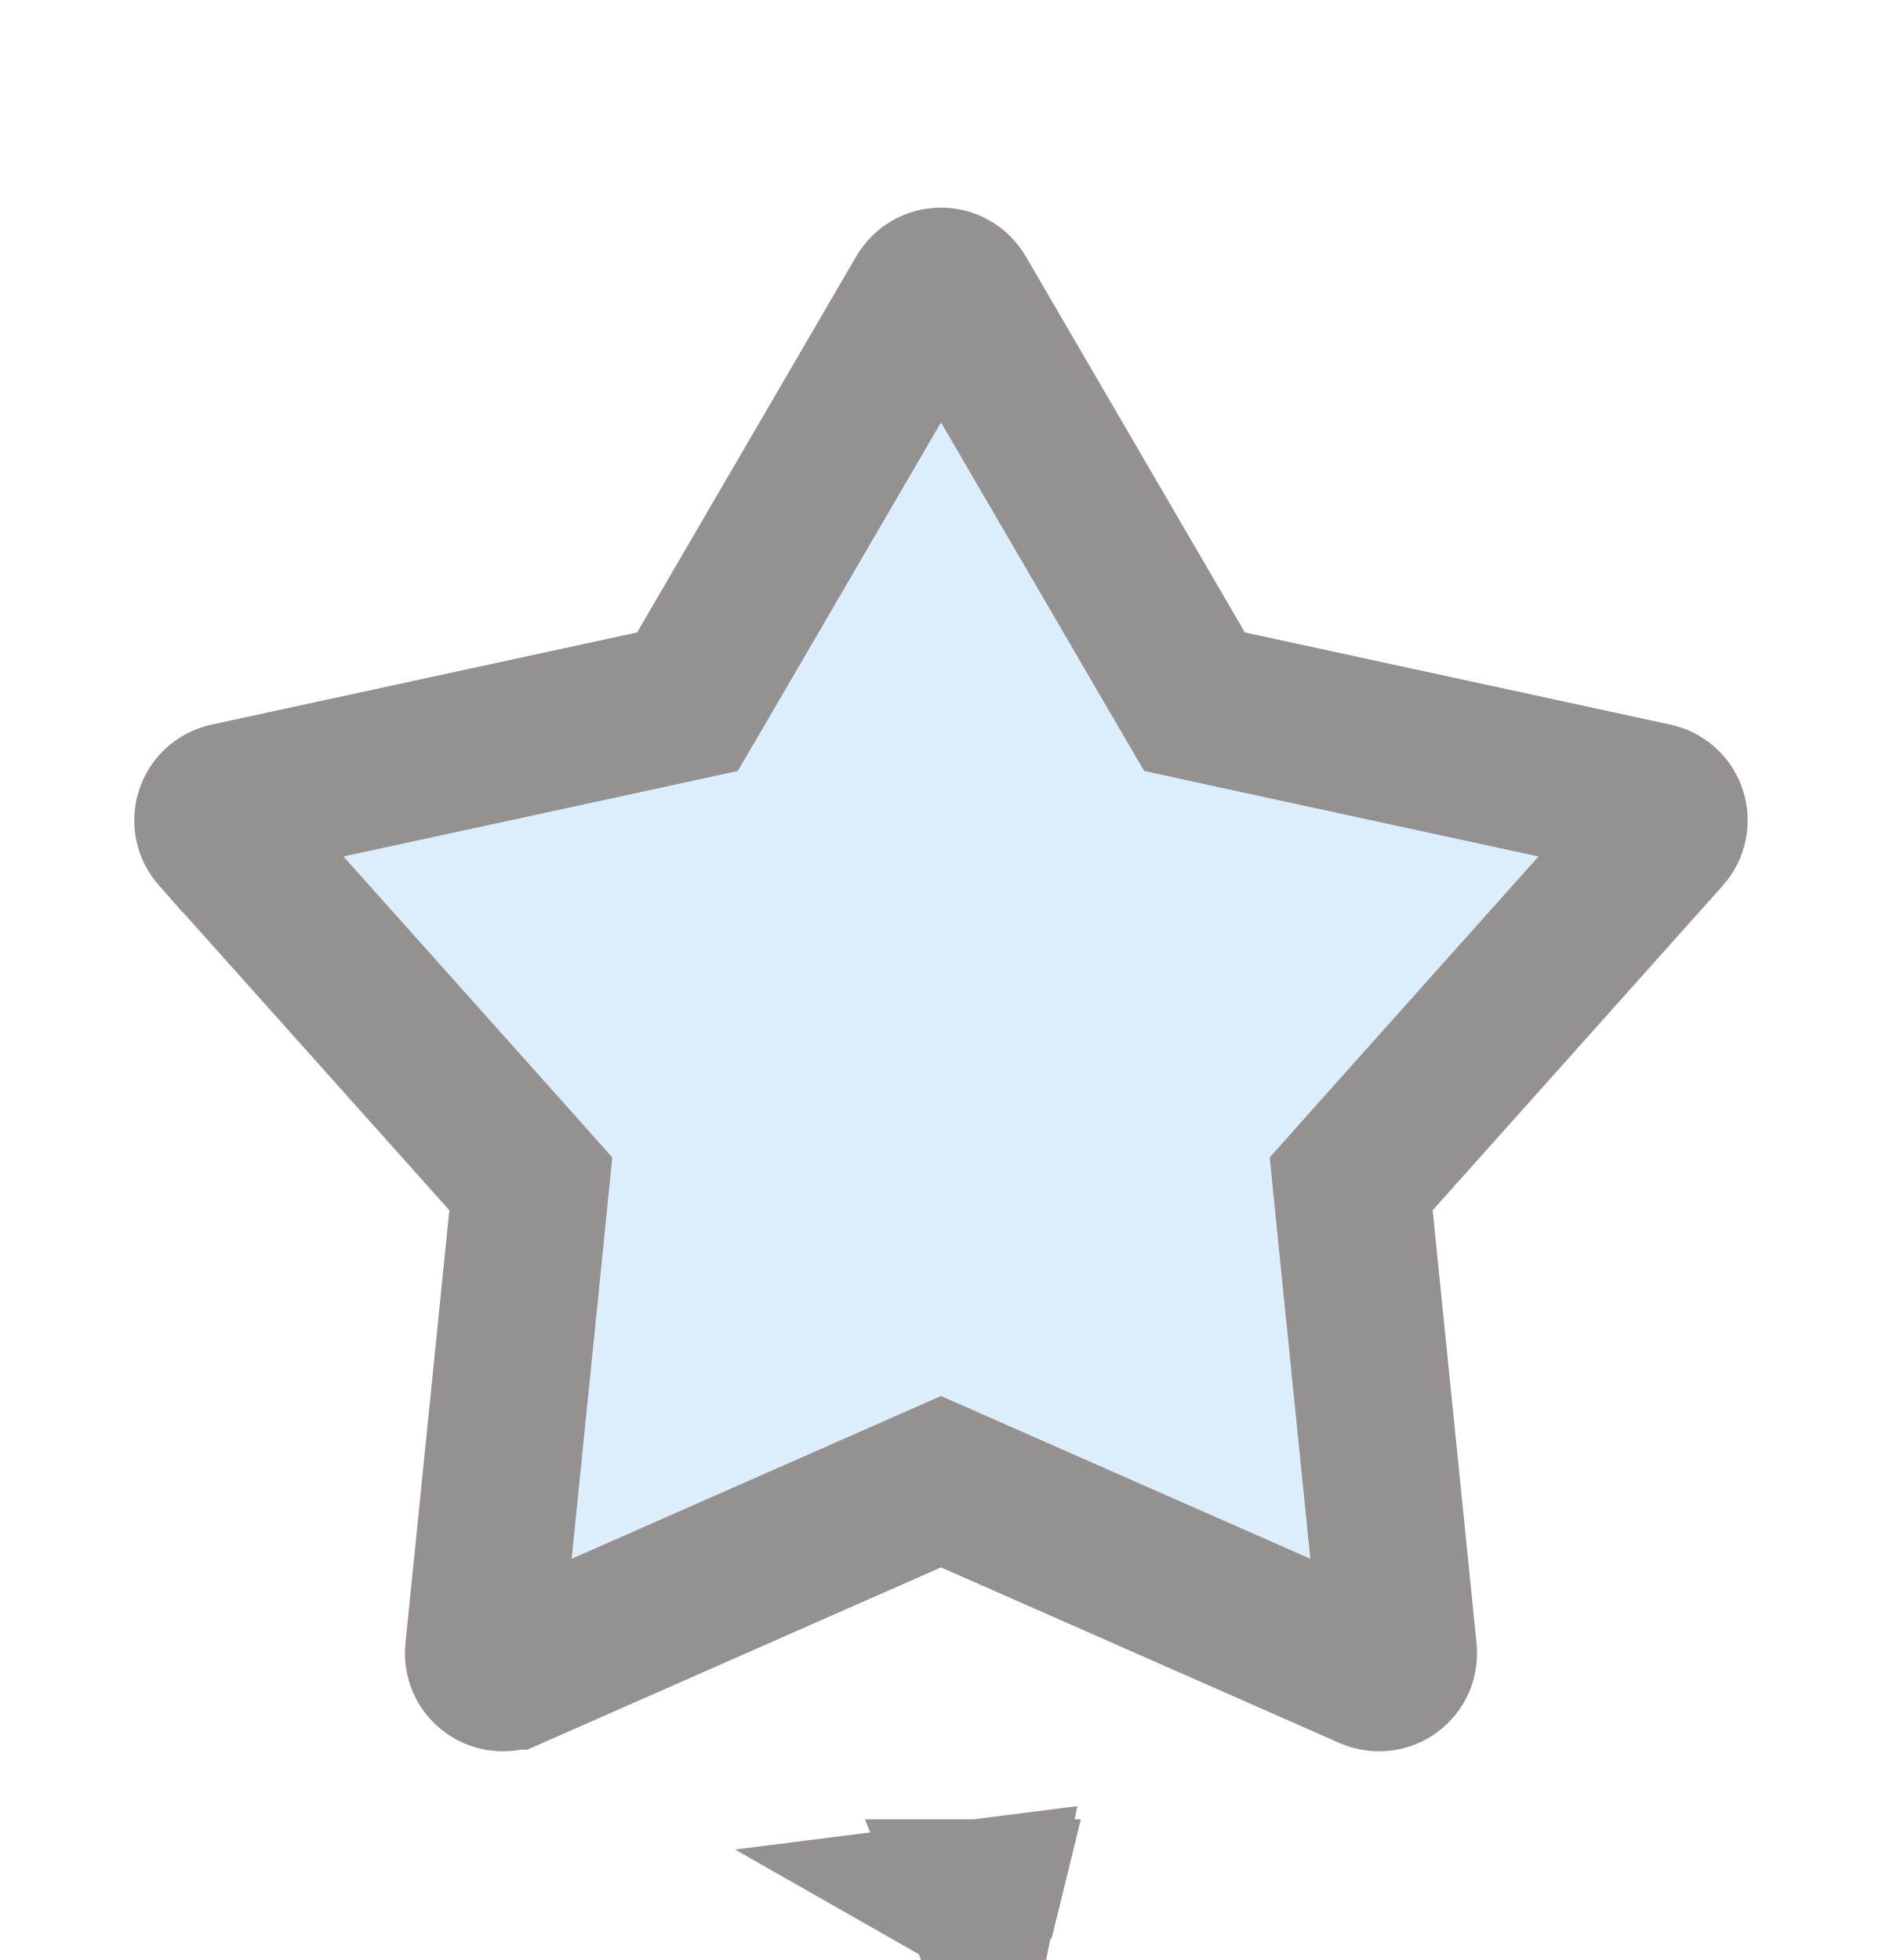
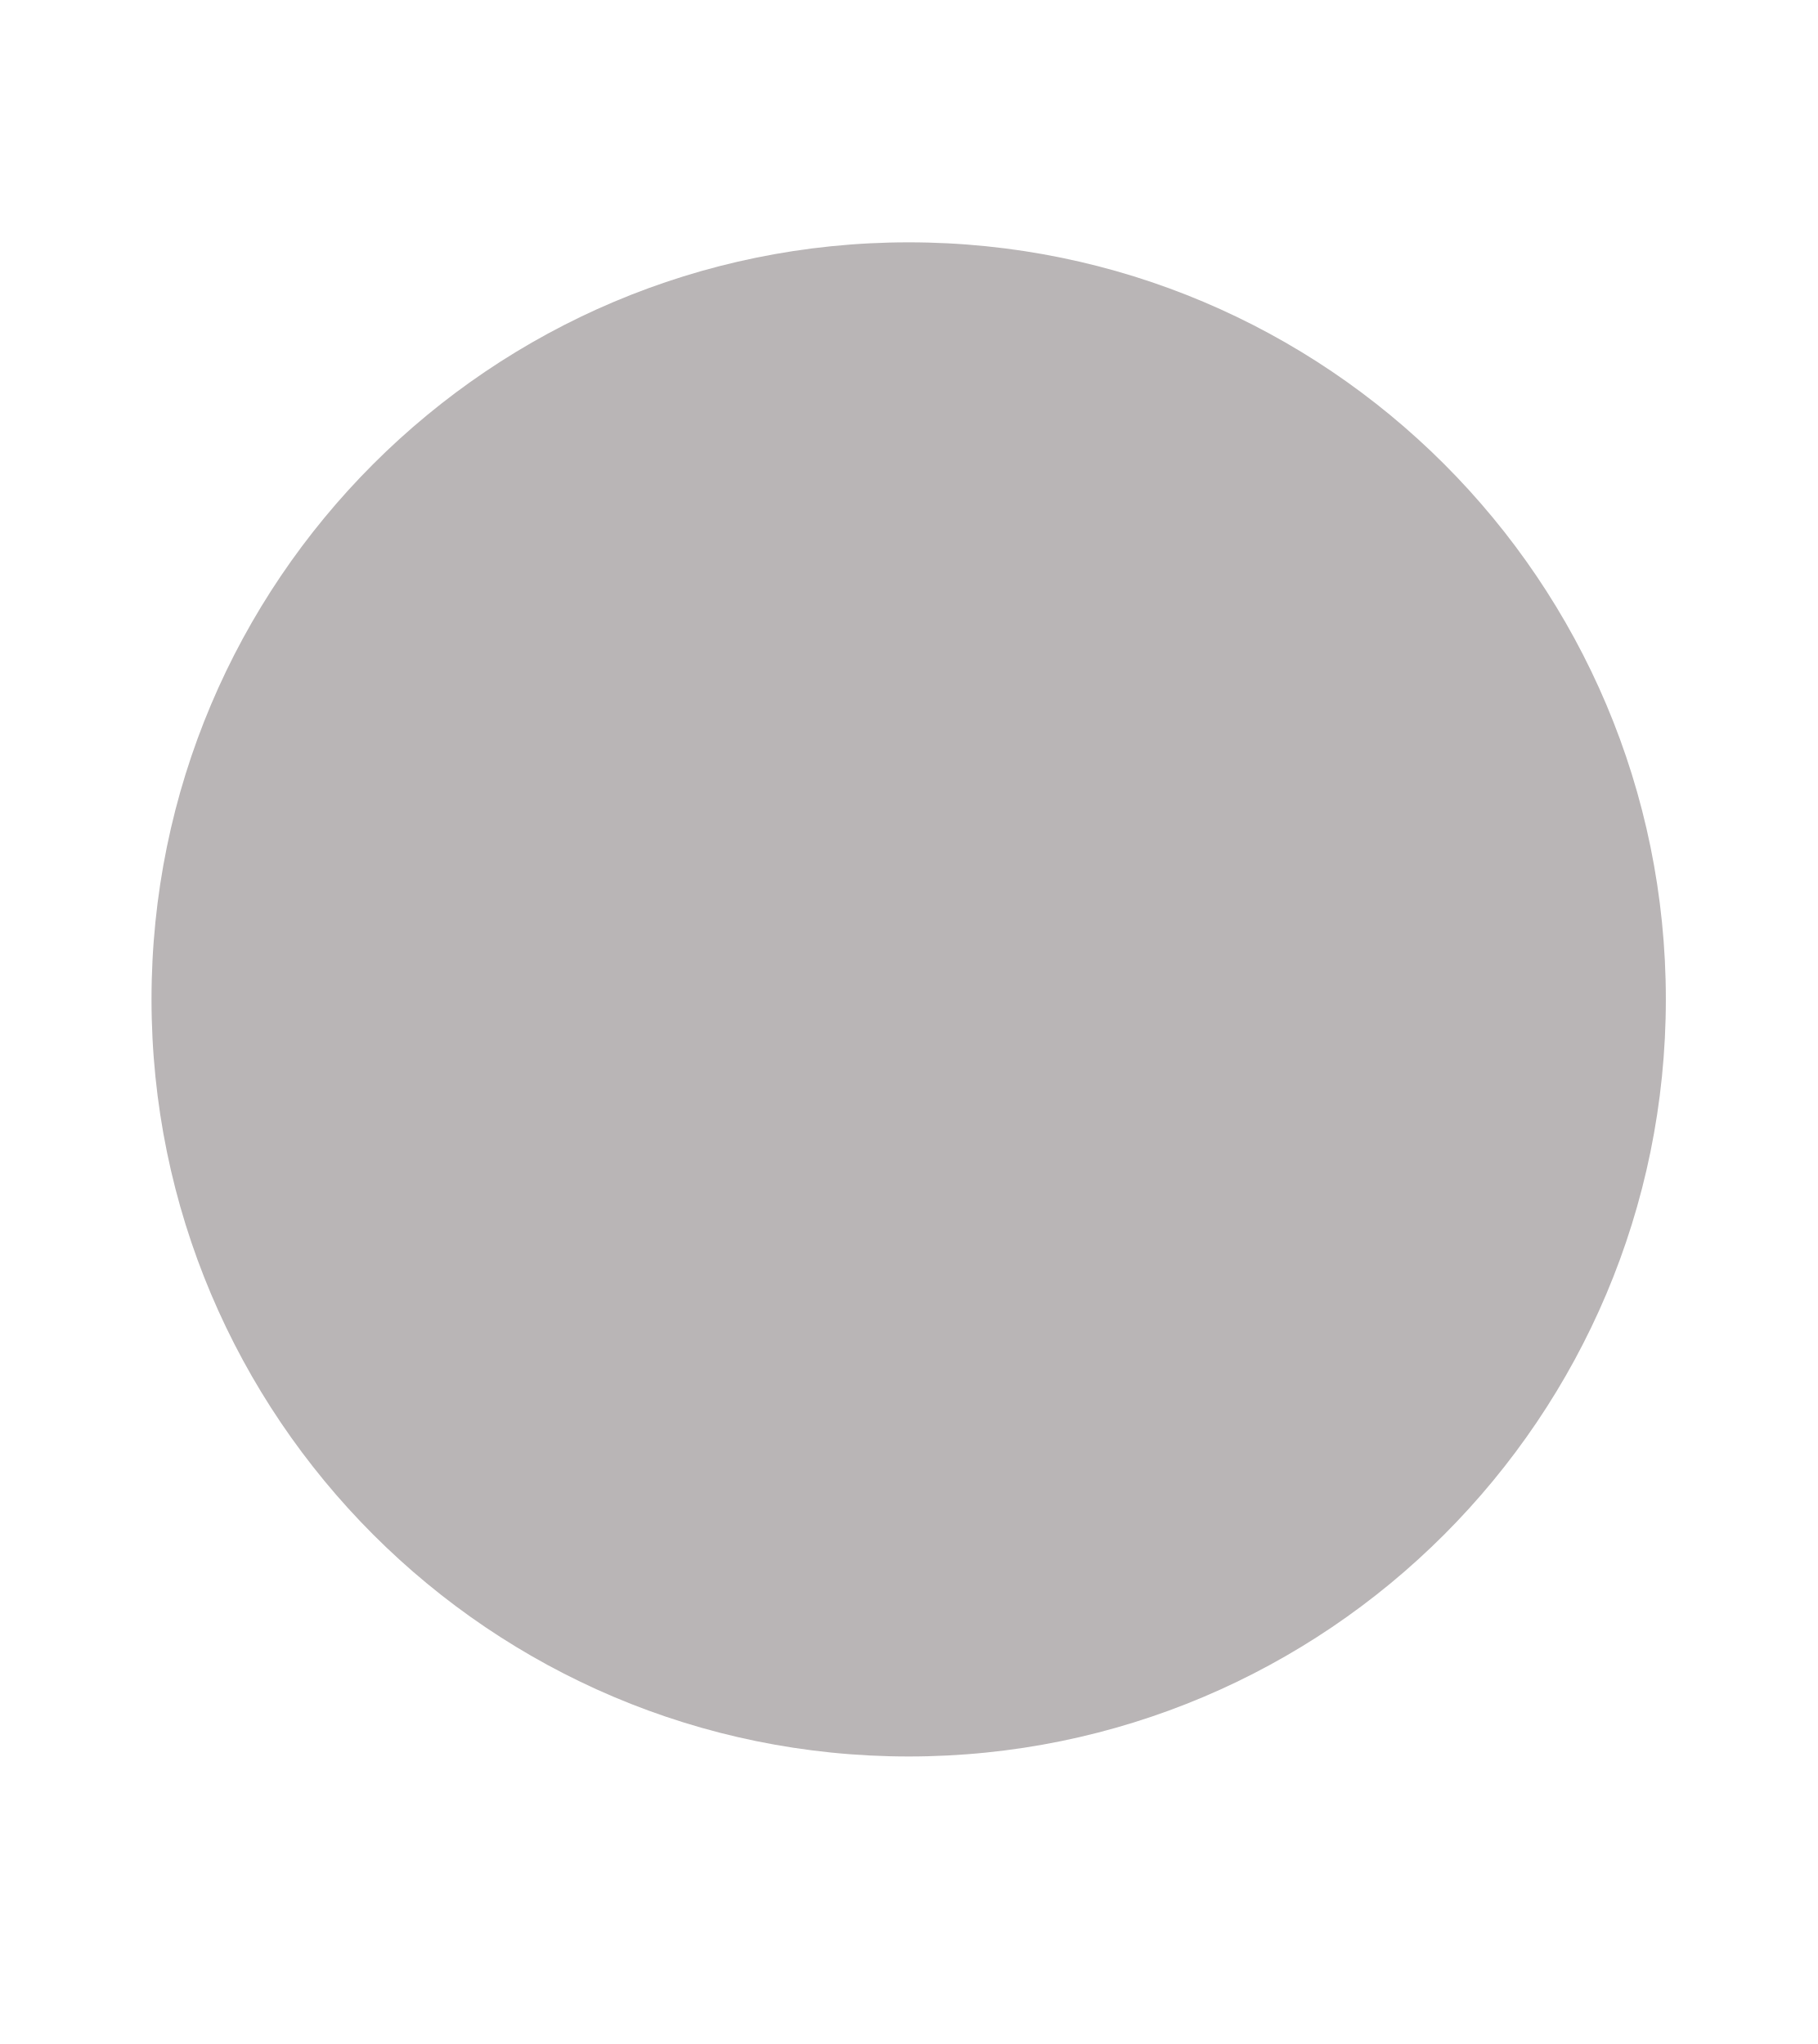
- <svg xmlns="http://www.w3.org/2000/svg" width="24" height="25" viewBox="0 0 24 25" fill="none">
-   <path d="M12.48 24.21L12.473 24.206L12.481 24.205L12.48 24.21ZM12.48 24.21L12.495 24.214M12.48 24.21L12.484 24.205L12.492 24.205L12.495 24.214M12.495 24.214L12.507 24.21M12.495 24.214L12.498 24.205L12.503 24.205L12.507 24.21M12.507 24.21L12.508 24.209L12.509 24.205L12.505 24.205L12.507 24.21Z" fill="#DCEEFB" stroke="#969191" stroke-width="2" />
-   <path d="M15.011 8.57L15.233 8.95L15.663 9.044L21.091 10.22C21.091 10.22 21.091 10.22 21.091 10.22C21.133 10.229 21.173 10.249 21.205 10.278C21.238 10.308 21.262 10.345 21.275 10.387C21.289 10.428 21.291 10.473 21.282 10.515C21.273 10.558 21.253 10.598 21.224 10.63C21.224 10.63 21.224 10.63 21.224 10.63C21.224 10.63 21.224 10.63 21.224 10.63L17.524 14.771L17.231 15.1L17.275 15.538L17.835 21.063L17.835 21.063C17.84 21.107 17.832 21.151 17.815 21.191C17.797 21.231 17.769 21.265 17.733 21.291C17.698 21.317 17.656 21.333 17.613 21.337C17.57 21.342 17.526 21.335 17.485 21.317L17.485 21.317L12.403 19.077L12 18.899L11.597 19.077L6.515 21.317L6.514 21.317C6.474 21.335 6.431 21.342 6.387 21.337C6.344 21.333 6.302 21.317 6.267 21.291C6.231 21.265 6.203 21.231 6.185 21.191C6.168 21.151 6.16 21.107 6.165 21.063L6.165 21.063L6.725 15.538L6.769 15.1L6.476 14.771L2.776 10.631L2.775 10.631C2.746 10.598 2.726 10.558 2.717 10.516C2.708 10.473 2.71 10.428 2.724 10.387C2.737 10.345 2.762 10.308 2.794 10.279C2.826 10.249 2.866 10.229 2.909 10.22C2.909 10.22 2.909 10.22 2.909 10.22L8.337 9.044L8.767 8.95L8.989 8.57L11.784 3.772C11.806 3.734 11.838 3.703 11.875 3.681C11.913 3.659 11.956 3.648 12 3.648C12.044 3.648 12.087 3.659 12.124 3.681C12.162 3.703 12.194 3.734 12.216 3.772C12.216 3.772 12.216 3.772 12.216 3.772L15.011 8.57Z" fill="#DCEEFB" stroke="#969191" stroke-width="2" />
+ <svg xmlns="http://www.w3.org/2000/svg" width="8" height="9" viewBox="0 0 8 9" fill="none">
+   <path fill-rule="evenodd" clip-rule="evenodd" d="M0.667 4.4C0.667 2.559 2.159 1.067 4 1.067C5.841 1.067 7.333 2.559 7.333 4.4C7.333 6.241 5.841 7.734 4 7.734C2.159 7.734 0.667 6.241 0.667 4.4Z" fill="#B9B5B6" />
</svg>
